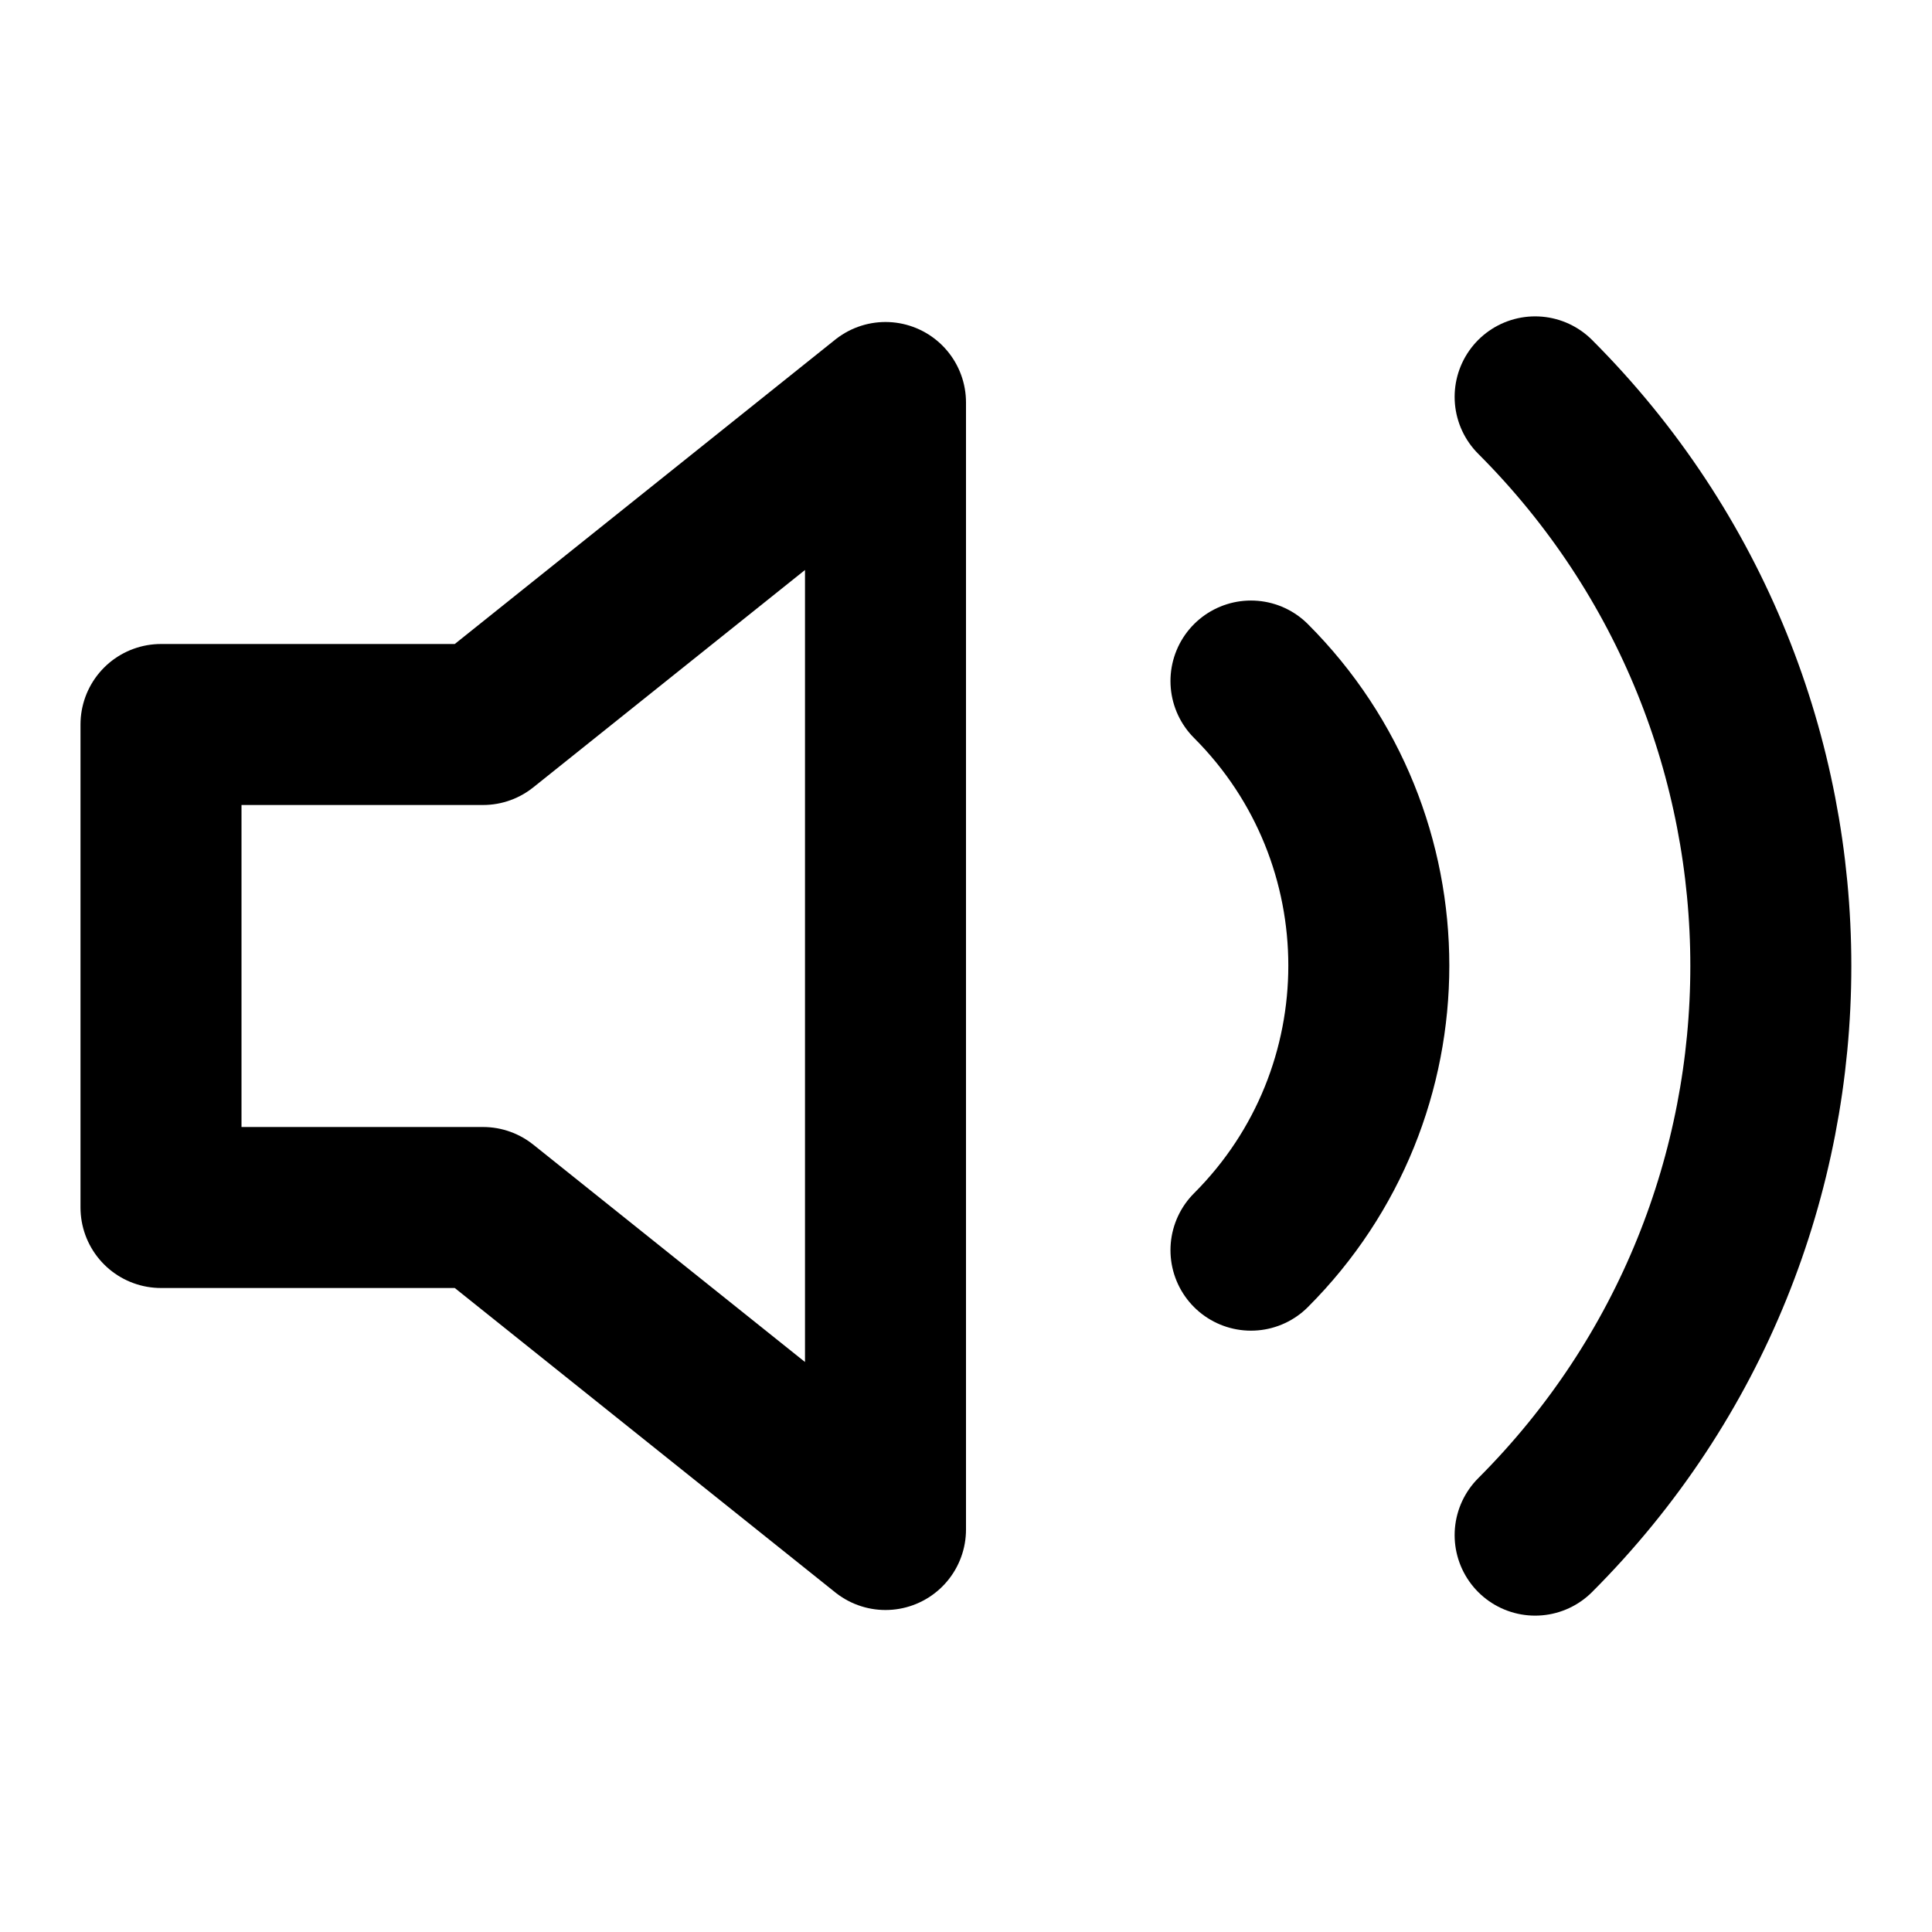
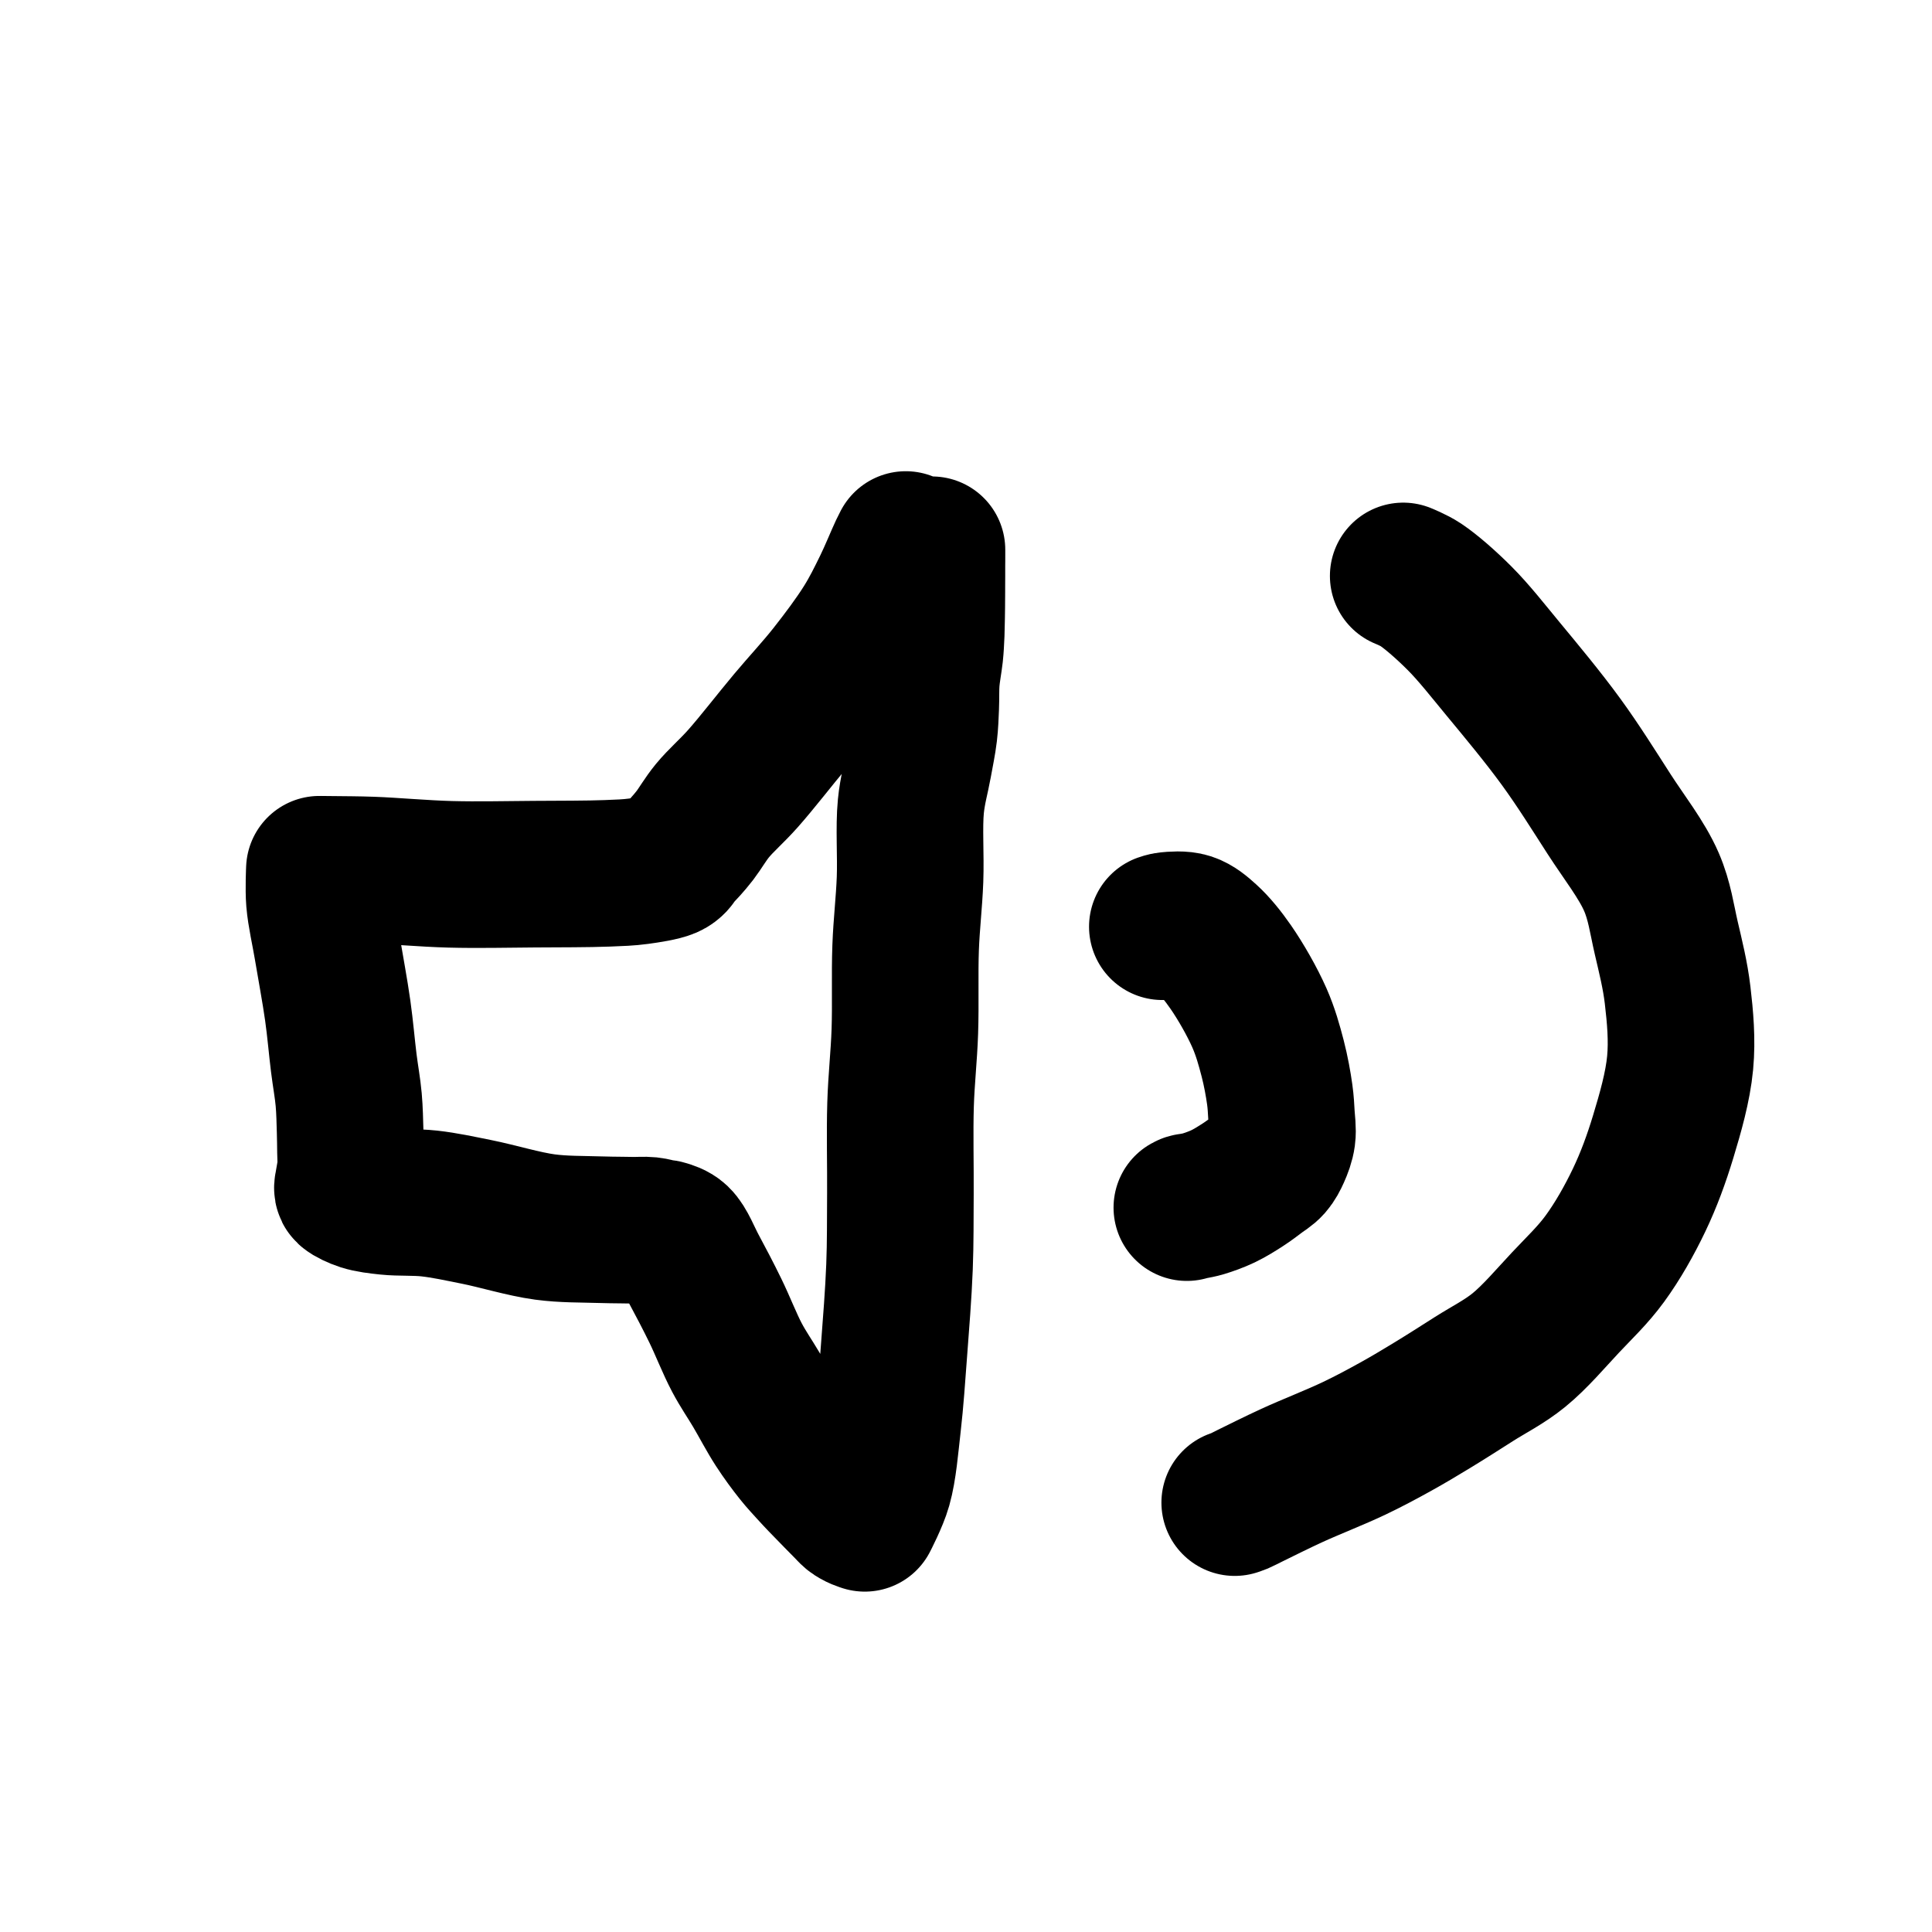
- <svg xmlns="http://www.w3.org/2000/svg" width="24" height="24" viewBox="0 0 24 24" fill="none" stroke="currentColor" stroke-width="2" stroke-linecap="round" stroke-linejoin="round">
-   <polygon points="11 5 6 9 2 9 2 15 6 15 11 19 11 5" />
-   <path d="M19.07 4.93a10 10 0 0 1 0 14.14M15.54 8.46a5 5 0 0 1 0 7.07" />
+ <svg xmlns="http://www.w3.org/2000/svg" version="1.1" width="24" height="24" viewBox="0 0 369 297">
+   <path style="fill: none; stroke: #000000; mix-blend-mode: source-over; stroke-dasharray: none; stroke-dashoffset: 0; stroke-linecap: round; stroke-linejoin: round; stroke-miterlimit: 4; stroke-opacity: 1; stroke-width: 28;" d="M112.08 0 C112.08 0 111.712 0.703 111.42 1.32 110.756 2.721 109.444 5.954 108.31 8.26 107.143 10.634 106.044 12.894 104.5 15.36 102.666 18.289 100.213 21.552 97.84 24.57 95.399 27.675 92.714 30.52 90.03 33.72 87.112 37.199 83.726 41.601 80.99 44.69 78.878 47.075 76.769 48.861 75.15 50.83 73.813 52.456 72.775 54.297 71.81 55.55 71.138 56.422 70.627 56.995 70.01 57.7 69.39 58.408 68.493 59.273 68.1 59.79 67.892 60.063 67.883 60.246 67.68 60.46 67.409 60.746 67.092 61.027 66.53 61.27 65.407 61.755 62.901 62.145 61.02 62.4 59.083 62.662 57.472 62.706 55.07 62.8 51.39 62.945 45.9 62.928 41.08 62.96 35.926 62.994 30.325 63.128 25.08 62.99 19.997 62.856 14.14 62.316 10.08 62.17 7.308 62.071 4.706 62.072 3.08 62.05 2.211 62.038 1.632 62.036 1.08 62.03 0.689 62.026 0.08 62.02 0.08 62.02 0.08 62.02 0.08 62.02 0.08 62.02 0.08 62.02 -0.102 65.81 0.08 68 0.305 70.712 1.052 73.814 1.59 77.04 2.21 80.757 3.052 85.218 3.59 89.04 4.079 92.513 4.362 95.988 4.74 99.02 5.057 101.564 5.479 103.783 5.68 106.03 5.865 108.096 5.894 110.208 5.95 112 5.996 113.466 6.003 114.762 6.02 116 6.035 117.072 6.125 118 6.05 119 5.974 120.013 5.664 121.305 5.56 122.04 5.501 122.456 5.395 122.781 5.44 123.02 5.469 123.172 5.496 123.242 5.63 123.37 6.002 123.725 7.311 124.359 8.38 124.7 9.721 125.128 11.33 125.309 13.12 125.5 15.425 125.746 18.352 125.557 21.08 125.86 24.01 126.185 26.847 126.815 30.13 127.47 34.084 128.259 39.082 129.802 43.15 130.35 46.663 130.824 50.332 130.756 53.08 130.85 55.029 130.917 56.789 130.919 58.08 130.94 58.897 130.953 59.346 130.963 60.08 130.97 60.979 130.978 62.178 130.887 63.08 130.98 63.835 131.057 64.58 131.3 65.14 131.4 65.523 131.469 65.73 131.43 66.11 131.55 66.722 131.743 67.665 131.985 68.39 132.67 69.555 133.771 70.491 136.316 71.61 138.39 72.915 140.809 74.372 143.588 75.71 146.33 77.115 149.209 78.418 152.61 79.83 155.28 81.035 157.559 82.277 159.311 83.53 161.43 84.858 163.676 86.203 166.281 87.58 168.4 88.805 170.285 90.132 172.08 91.32 173.57 92.286 174.781 93.251 175.801 94.1 176.74 94.796 177.509 95.314 178.058 96.03 178.81 96.907 179.731 98.101 180.942 98.99 181.85 99.715 182.59 100.421 183.304 100.97 183.86 101.359 184.254 101.662 184.615 101.97 184.87 102.197 185.058 102.382 185.168 102.61 185.3 102.85 185.439 103.112 185.567 103.38 185.68 103.658 185.798 104.25 185.99 104.25 185.99 104.25 185.99 104.25 185.99 104.25 185.99 104.25 185.99 106.218 182.218 106.91 179.76 107.828 176.5 108.165 172.075 108.64 167.97 109.156 163.516 109.467 158.809 109.83 153.99 110.218 148.838 110.68 143.147 110.88 137.99 111.067 133.173 111.016 128.89 111.05 124 111.088 118.609 110.918 112.391 111.08 107 111.228 102.102 111.736 97.816 111.9 92.99 112.075 87.838 111.863 82.053 112.05 77 112.219 72.437 112.722 68.408 112.89 63.99 113.064 59.414 112.659 54.009 113.05 50 113.349 46.934 114.096 44.437 114.54 41.95 114.922 39.807 115.345 37.869 115.57 35.96 115.774 34.232 115.817 32.649 115.89 30.99 115.963 29.329 115.88 27.663 116.01 26 116.141 24.323 116.542 22.264 116.68 20.97 116.767 20.16 116.797 19.651 116.84 18.99 116.883 18.328 116.913 17.731 116.94 17 116.973 16.102 116.993 14.899 117.01 14 117.024 13.266 117.032 12.734 117.04 12 117.05 11.101 117.058 9.732 117.06 9 117.061 8.577 117.059 8.391 117.06 8 117.061 7.448 117.068 6.667 117.07 6 117.072 5.333 117.067 4.552 117.07 4 117.072 3.609 117.078 3.333 117.08 3 117.082 2.667 117.08 2.333 117.08 2 117.08 1.667 117.08 1 117.08 1 " transform="matrix(1,0,0,1,60.91941,68)" />
+   <path style="fill: none; stroke: #000000; mix-blend-mode: source-over; stroke-dasharray: none; stroke-dashoffset: 0; stroke-linecap: round; stroke-linejoin: round; stroke-miterlimit: 4; stroke-opacity: 1; stroke-width: 28;" d="M0 0.38 C0 0.38 0 0.38 0 0.38 0 0.38 0.61 0.159 1.09 0.11 1.986 0.018 3.784 -0.143 5 0.26 6.272 0.681 7.353 1.612 8.53 2.68 10.042 4.052 11.584 5.946 13.07 8.09 14.934 10.78 17.158 14.656 18.53 17.77 19.706 20.439 20.411 22.998 21.07 25.53 21.682 27.881 22.143 30.45 22.42 32.44 22.628 33.933 22.672 35.069 22.75 36.39 22.829 37.716 23.058 39.143 22.89 40.38 22.737 41.503 22.322 42.578 21.9 43.52 21.521 44.368 21.122 45.148 20.54 45.81 19.947 46.485 19.147 46.928 18.36 47.52 17.462 48.195 16.491 48.941 15.43 49.63 14.253 50.394 12.892 51.248 11.59 51.87 10.347 52.464 8.852 52.994 7.8 53.31 7.077 53.527 6.453 53.628 5.93 53.73 5.555 53.803 5.182 53.818 4.96 53.89 4.835 53.931 4.68 54.03 4.68 54.03 " transform="matrix(1,0,0,1,222,140.6186)" />
+   <path style="fill: none; stroke: #000000; mix-blend-mode: source-over; stroke-dasharray: none; stroke-dashoffset: 0; stroke-linecap: round; stroke-linejoin: round; stroke-miterlimit: 4; stroke-opacity: 1; stroke-width: 28;" d="M32.18 0 C32.18 0 32.18 0 32.18 0 32.18 0 34.228 0.819 35.49 1.66 37.541 3.027 40.45 5.588 42.9 8.04 45.699 10.842 48.283 14.17 51.22 17.72 54.689 21.913 58.879 26.938 62.31 31.65 65.625 36.203 68.574 40.94 71.51 45.5 74.323 49.869 77.755 54.208 79.59 58.45 81.149 62.054 81.579 65.511 82.41 69.1 83.247 72.714 84.142 76.236 84.59 80.06 85.073 84.176 85.484 88.623 85.07 93 84.633 97.623 83.195 102.607 81.84 107.08 80.556 111.318 79.097 115.313 77.24 119.2 75.381 123.09 73.136 127.057 70.69 130.41 68.414 133.529 65.823 135.954 63.18 138.77 60.368 141.767 57.357 145.344 54.27 147.86 51.507 150.112 48.512 151.591 45.7 153.38 42.995 155.101 40.292 156.832 37.71 158.4 35.324 159.85 33.17 161.145 30.76 162.48 28.223 163.885 25.775 165.207 22.84 166.61 19.3 168.302 14.498 170.161 10.93 171.8 7.97 173.159 4.667 174.818 2.88 175.69 1.985 176.126 1.407 176.453 0.87 176.68 0.525 176.826 0 176.99 0 176.99 " transform="matrix(1,0,0,1,235.8247,74)" />
</svg>
